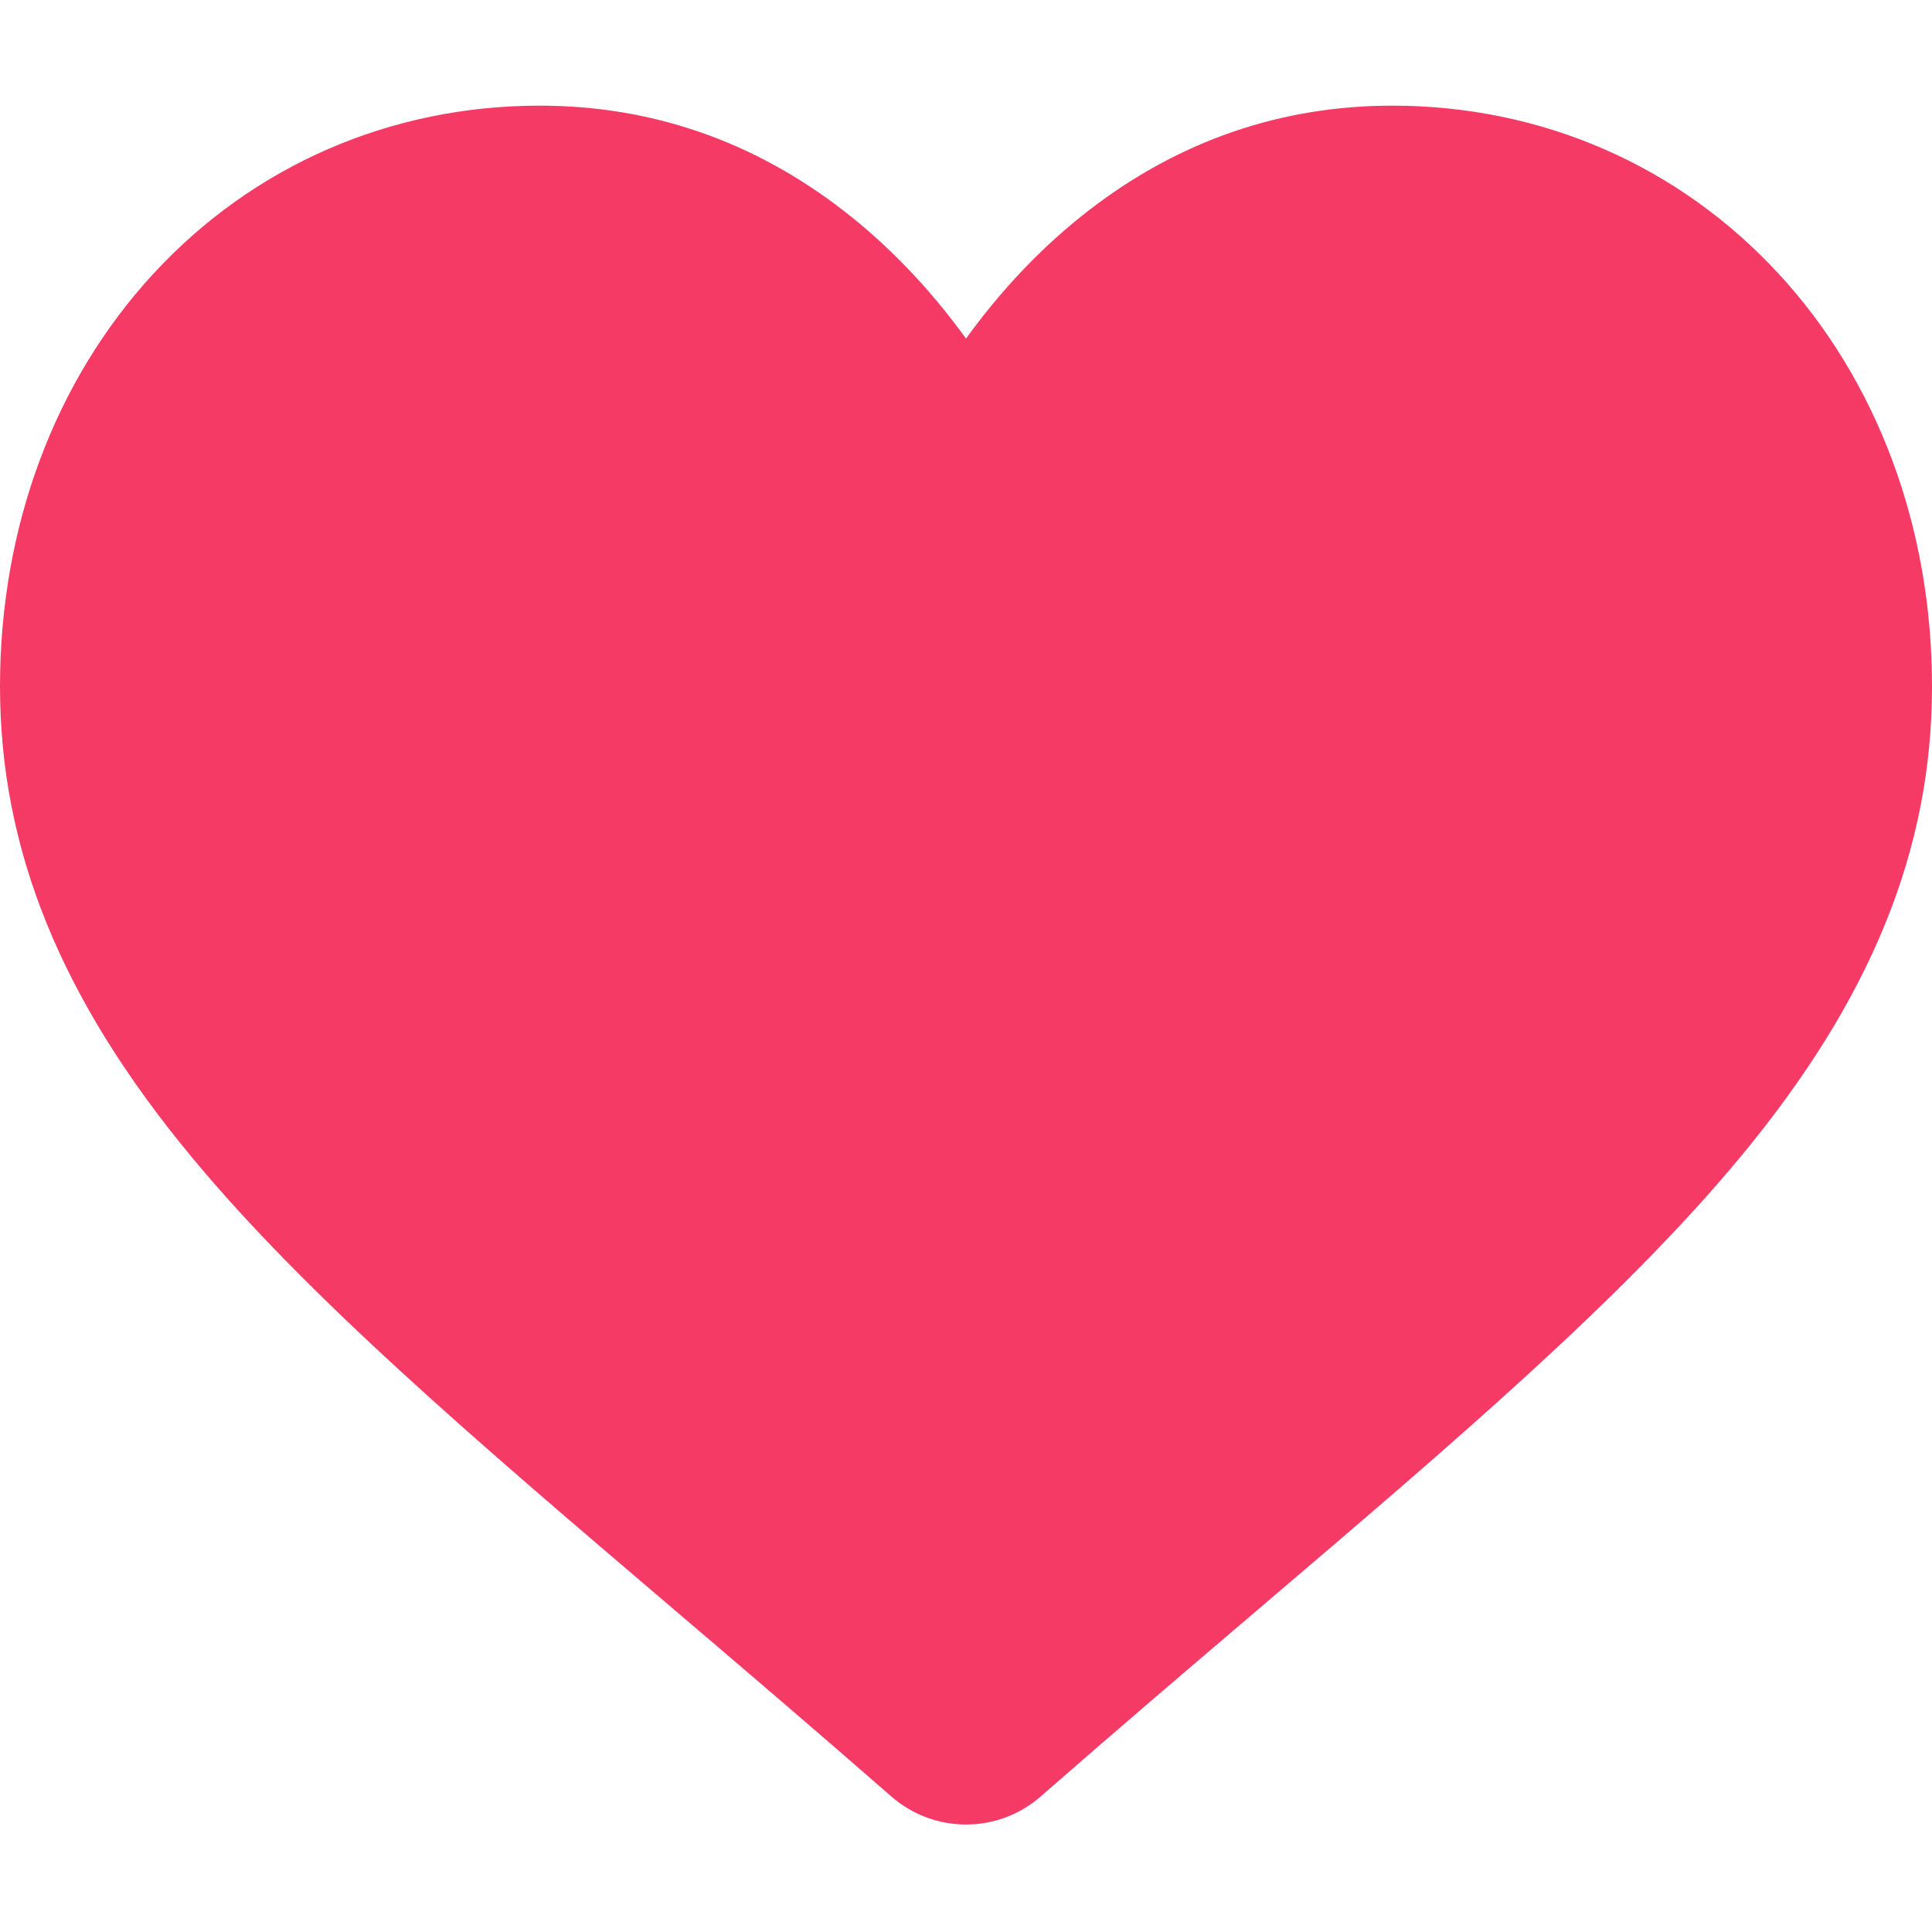
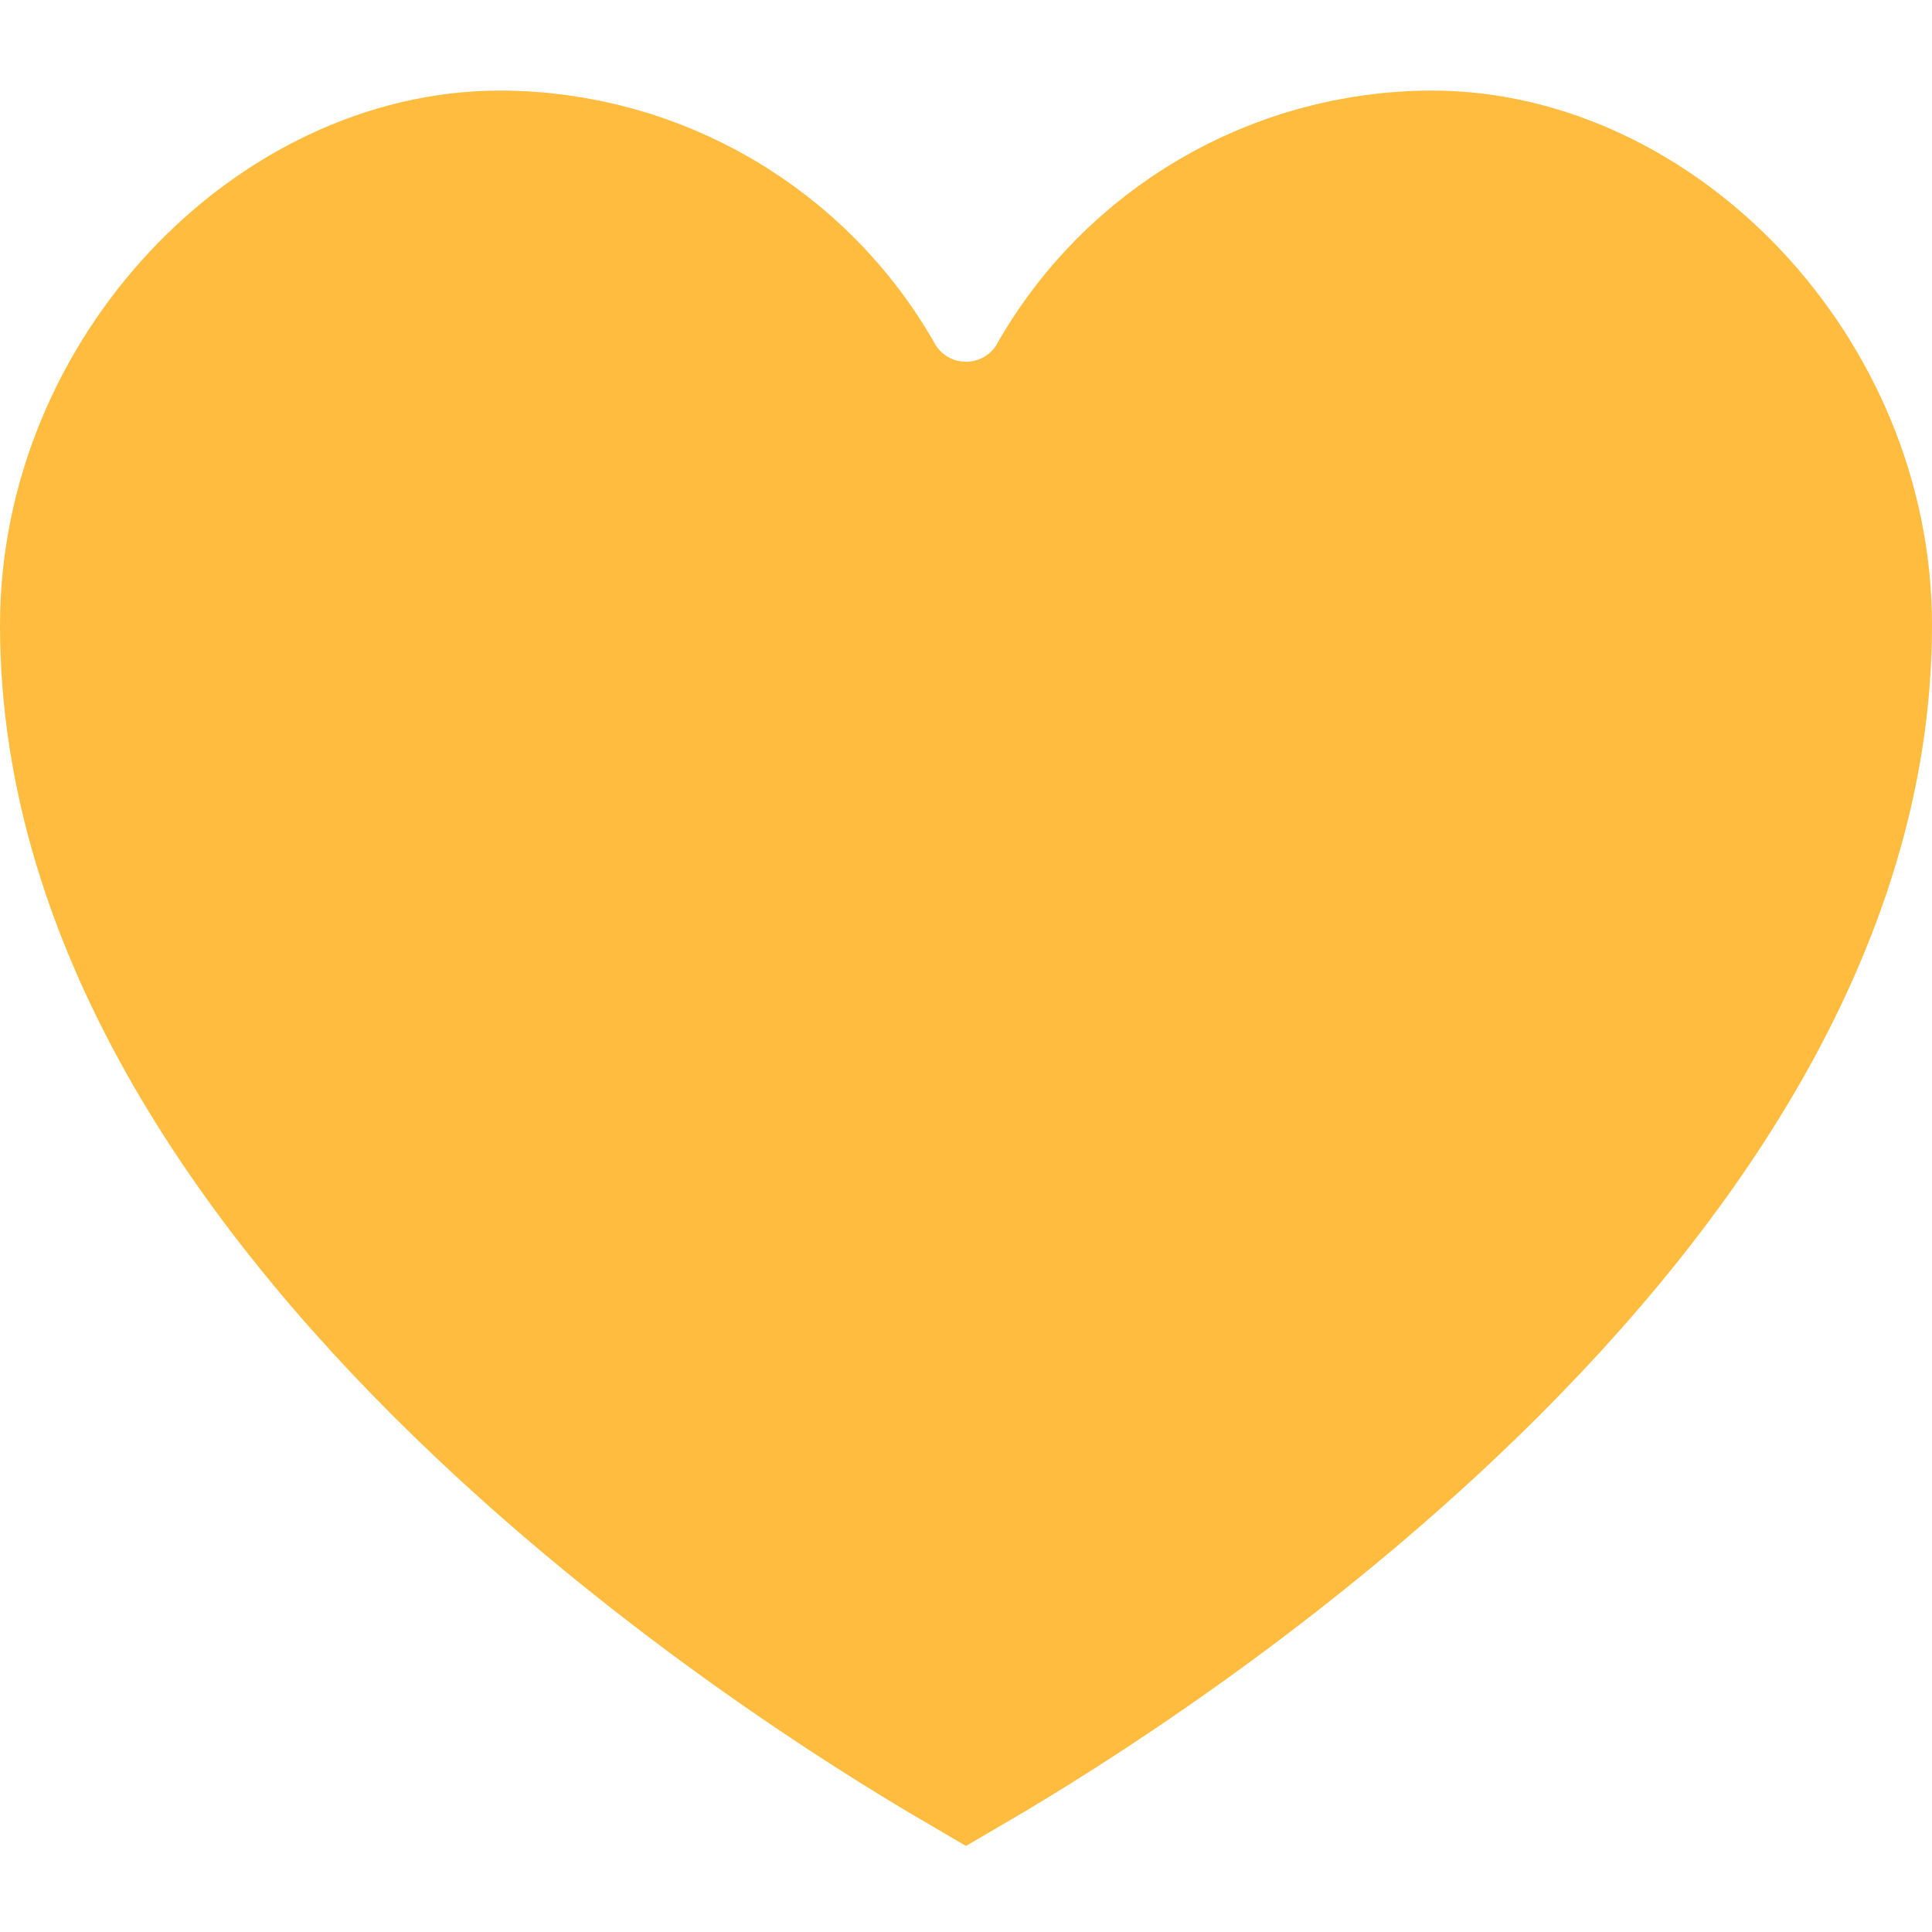
- <svg xmlns="http://www.w3.org/2000/svg" viewBox="0 -28 512 512" width="512px" height="512px">
-   <g>
-     <path d="m471.383 44.578c-26.504-28.746-62.871-44.578-102.41-44.578-29.555 0-56.621 9.344-80.449 27.77-12.023 9.301-22.918 20.68-32.523 33.961-9.602-13.277-20.5-24.66-32.527-33.961-23.824-18.426-50.891-27.77-80.445-27.77-39.539 0-75.91 15.832-102.414 44.578-26.188 28.41-40.613 67.223-40.613 109.293 0 43.301 16.137 82.938 50.781 124.742 30.992 37.395 75.535 75.355 127.117 119.312 17.613 15.012 37.578 32.027 58.309 50.152 5.477 4.797 12.504 7.438 19.793 7.438 7.285 0 14.316-2.641 19.785-7.43 20.73-18.129 40.707-35.152 58.328-50.172 51.574-43.949 96.117-81.906 127.109-119.305 34.645-41.801 50.777-81.438 50.777-124.742 0-42.066-14.426-80.879-40.617-109.289zm0 0" data-original="#000000" class="active-path" data-old_color="#000000" fill="#F53A66" />
-   </g>
+ <svg xmlns="http://www.w3.org/2000/svg" width="24" height="24" viewBox="0 0 24 24" fill="none">
+   <path d="M13.21 4.84L13.228 4.813L13.244 4.784C14.169 3.144 15.904 2.129 17.787 2.125C20.483 2.126 23 4.718 23 7.768C23 11.456 20.646 14.78 17.903 17.375C15.599 19.556 13.15 21.101 12 21.773C10.85 21.101 8.401 19.556 6.097 17.375C3.354 14.78 1 11.456 1 7.768C1 4.718 3.517 2.126 6.213 2.125C8.096 2.129 9.831 3.144 10.756 4.784L10.772 4.813L10.79 4.84C11.057 5.249 11.513 5.494 12 5.494C12.487 5.494 12.943 5.249 13.21 4.84Z" fill="#FFBC3F" stroke="#FFBC3F" stroke-width="2" />
</svg>
